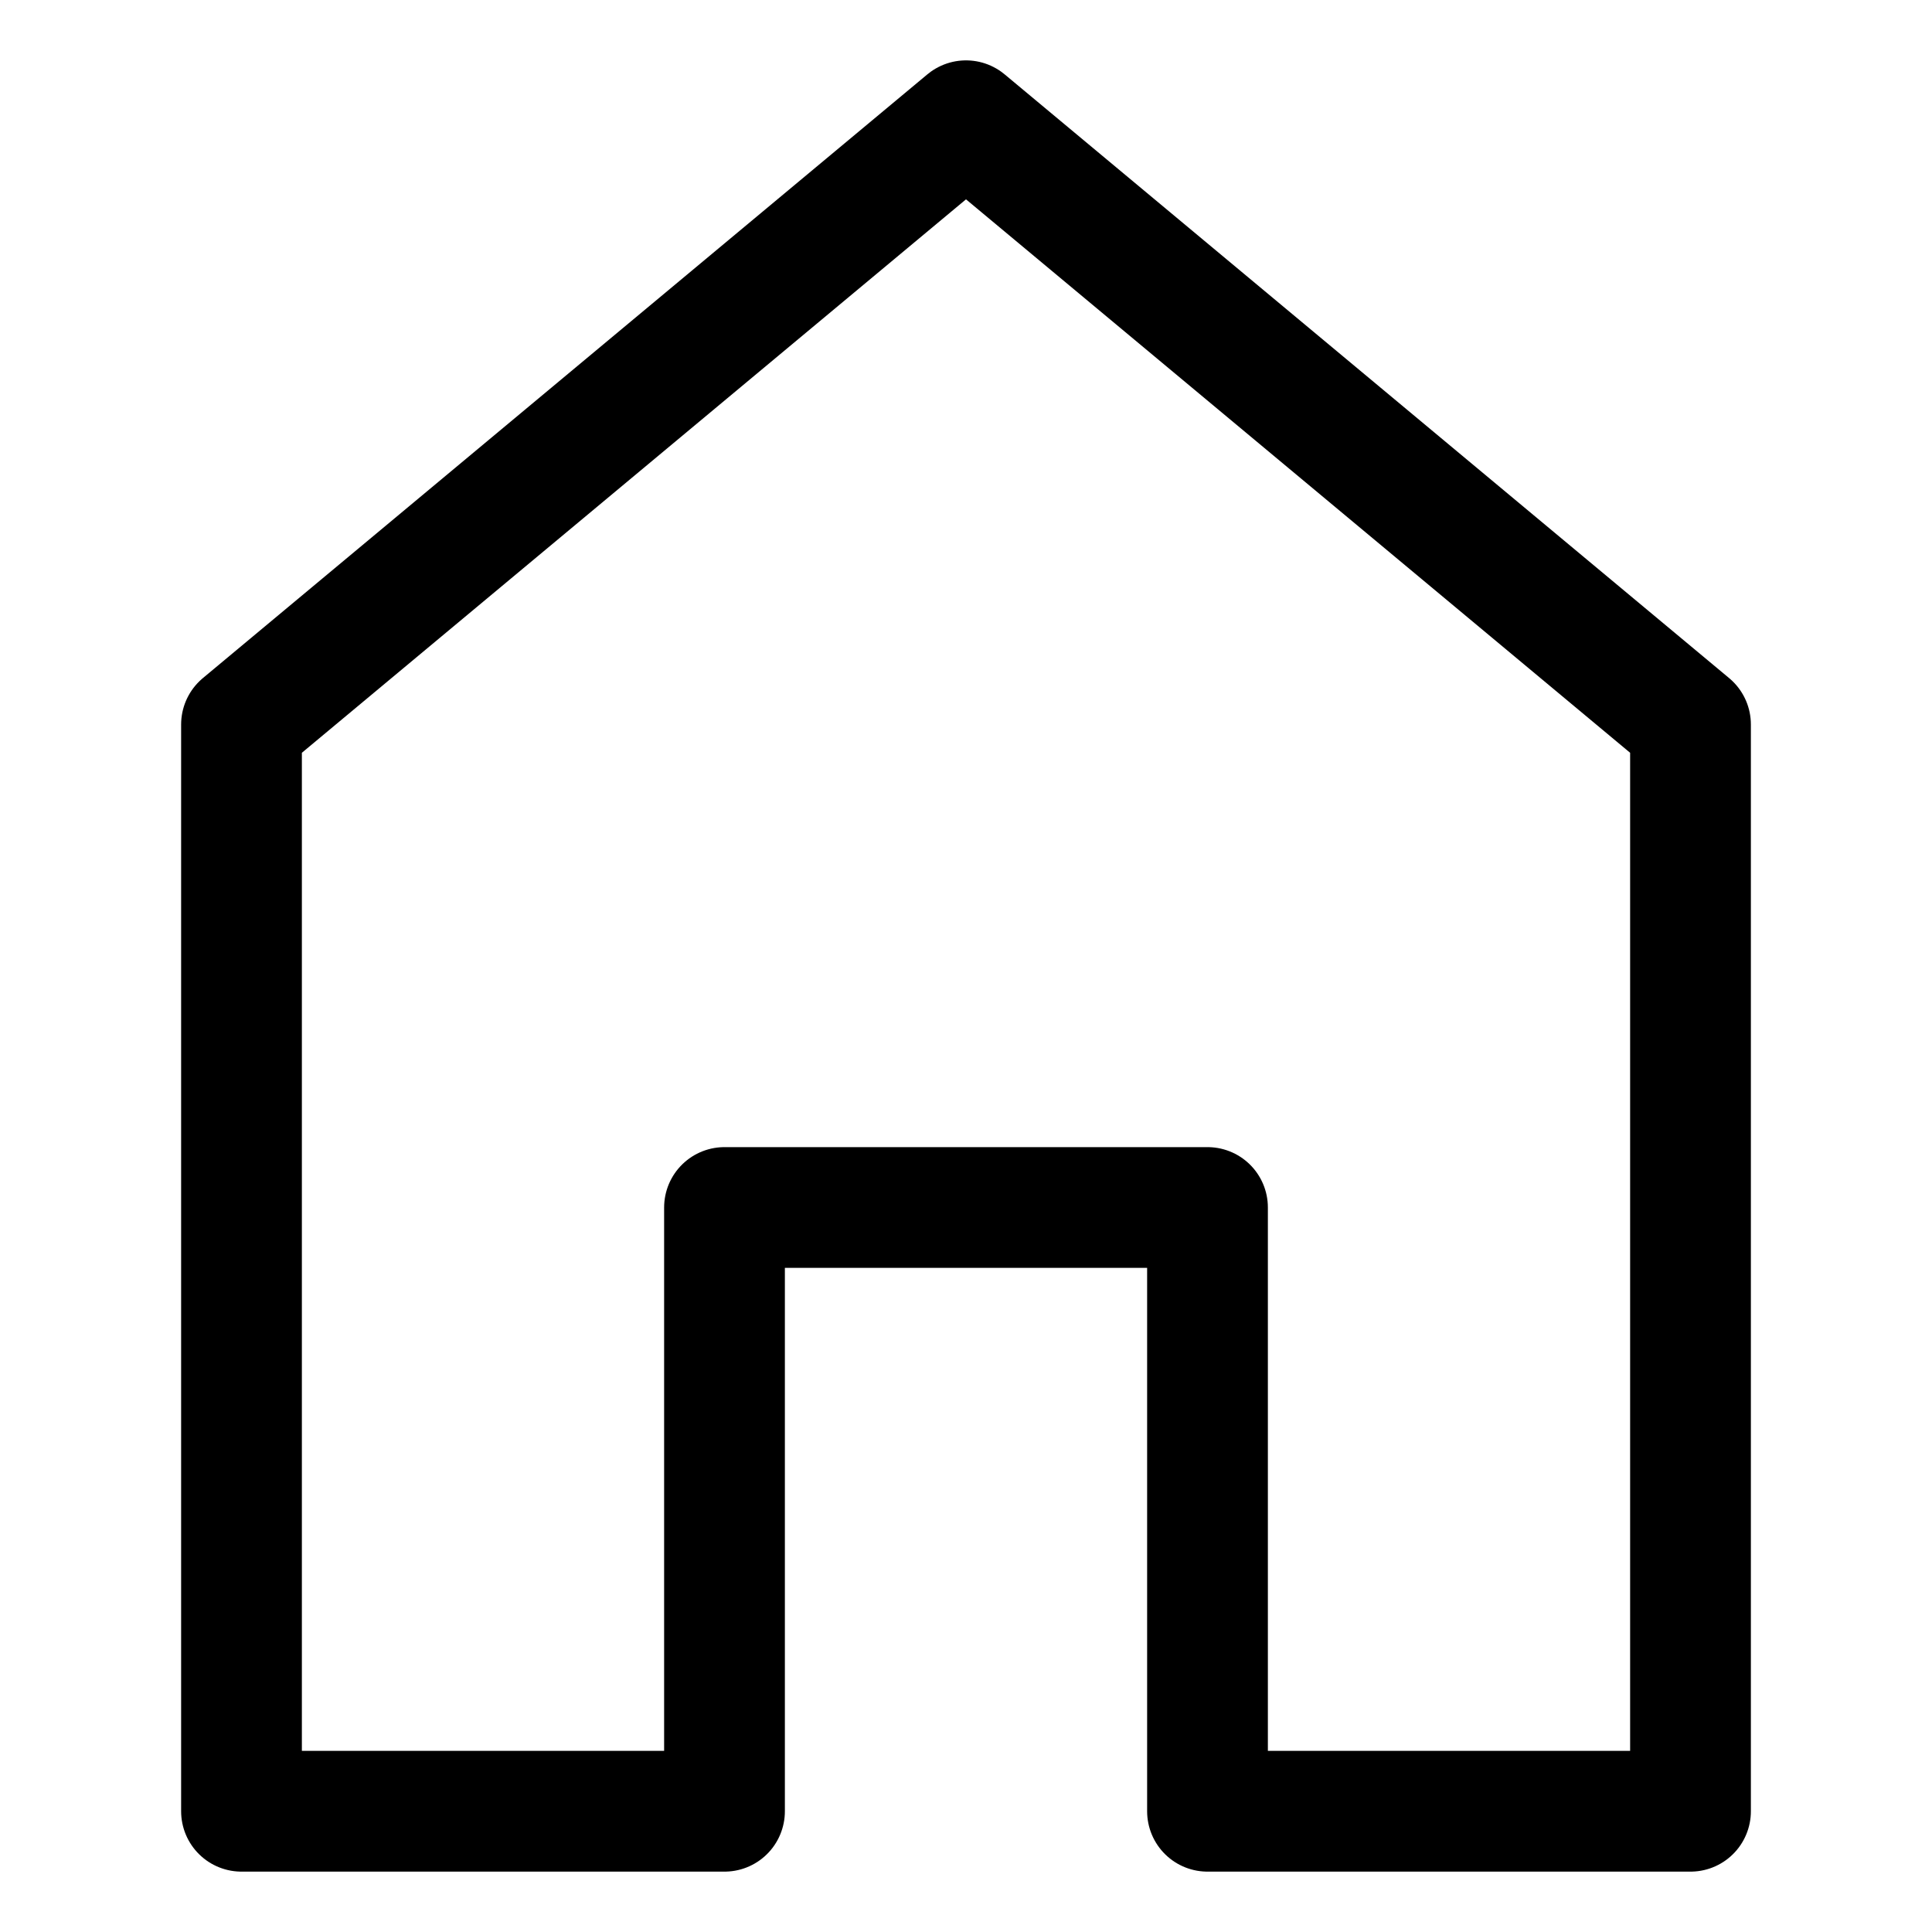
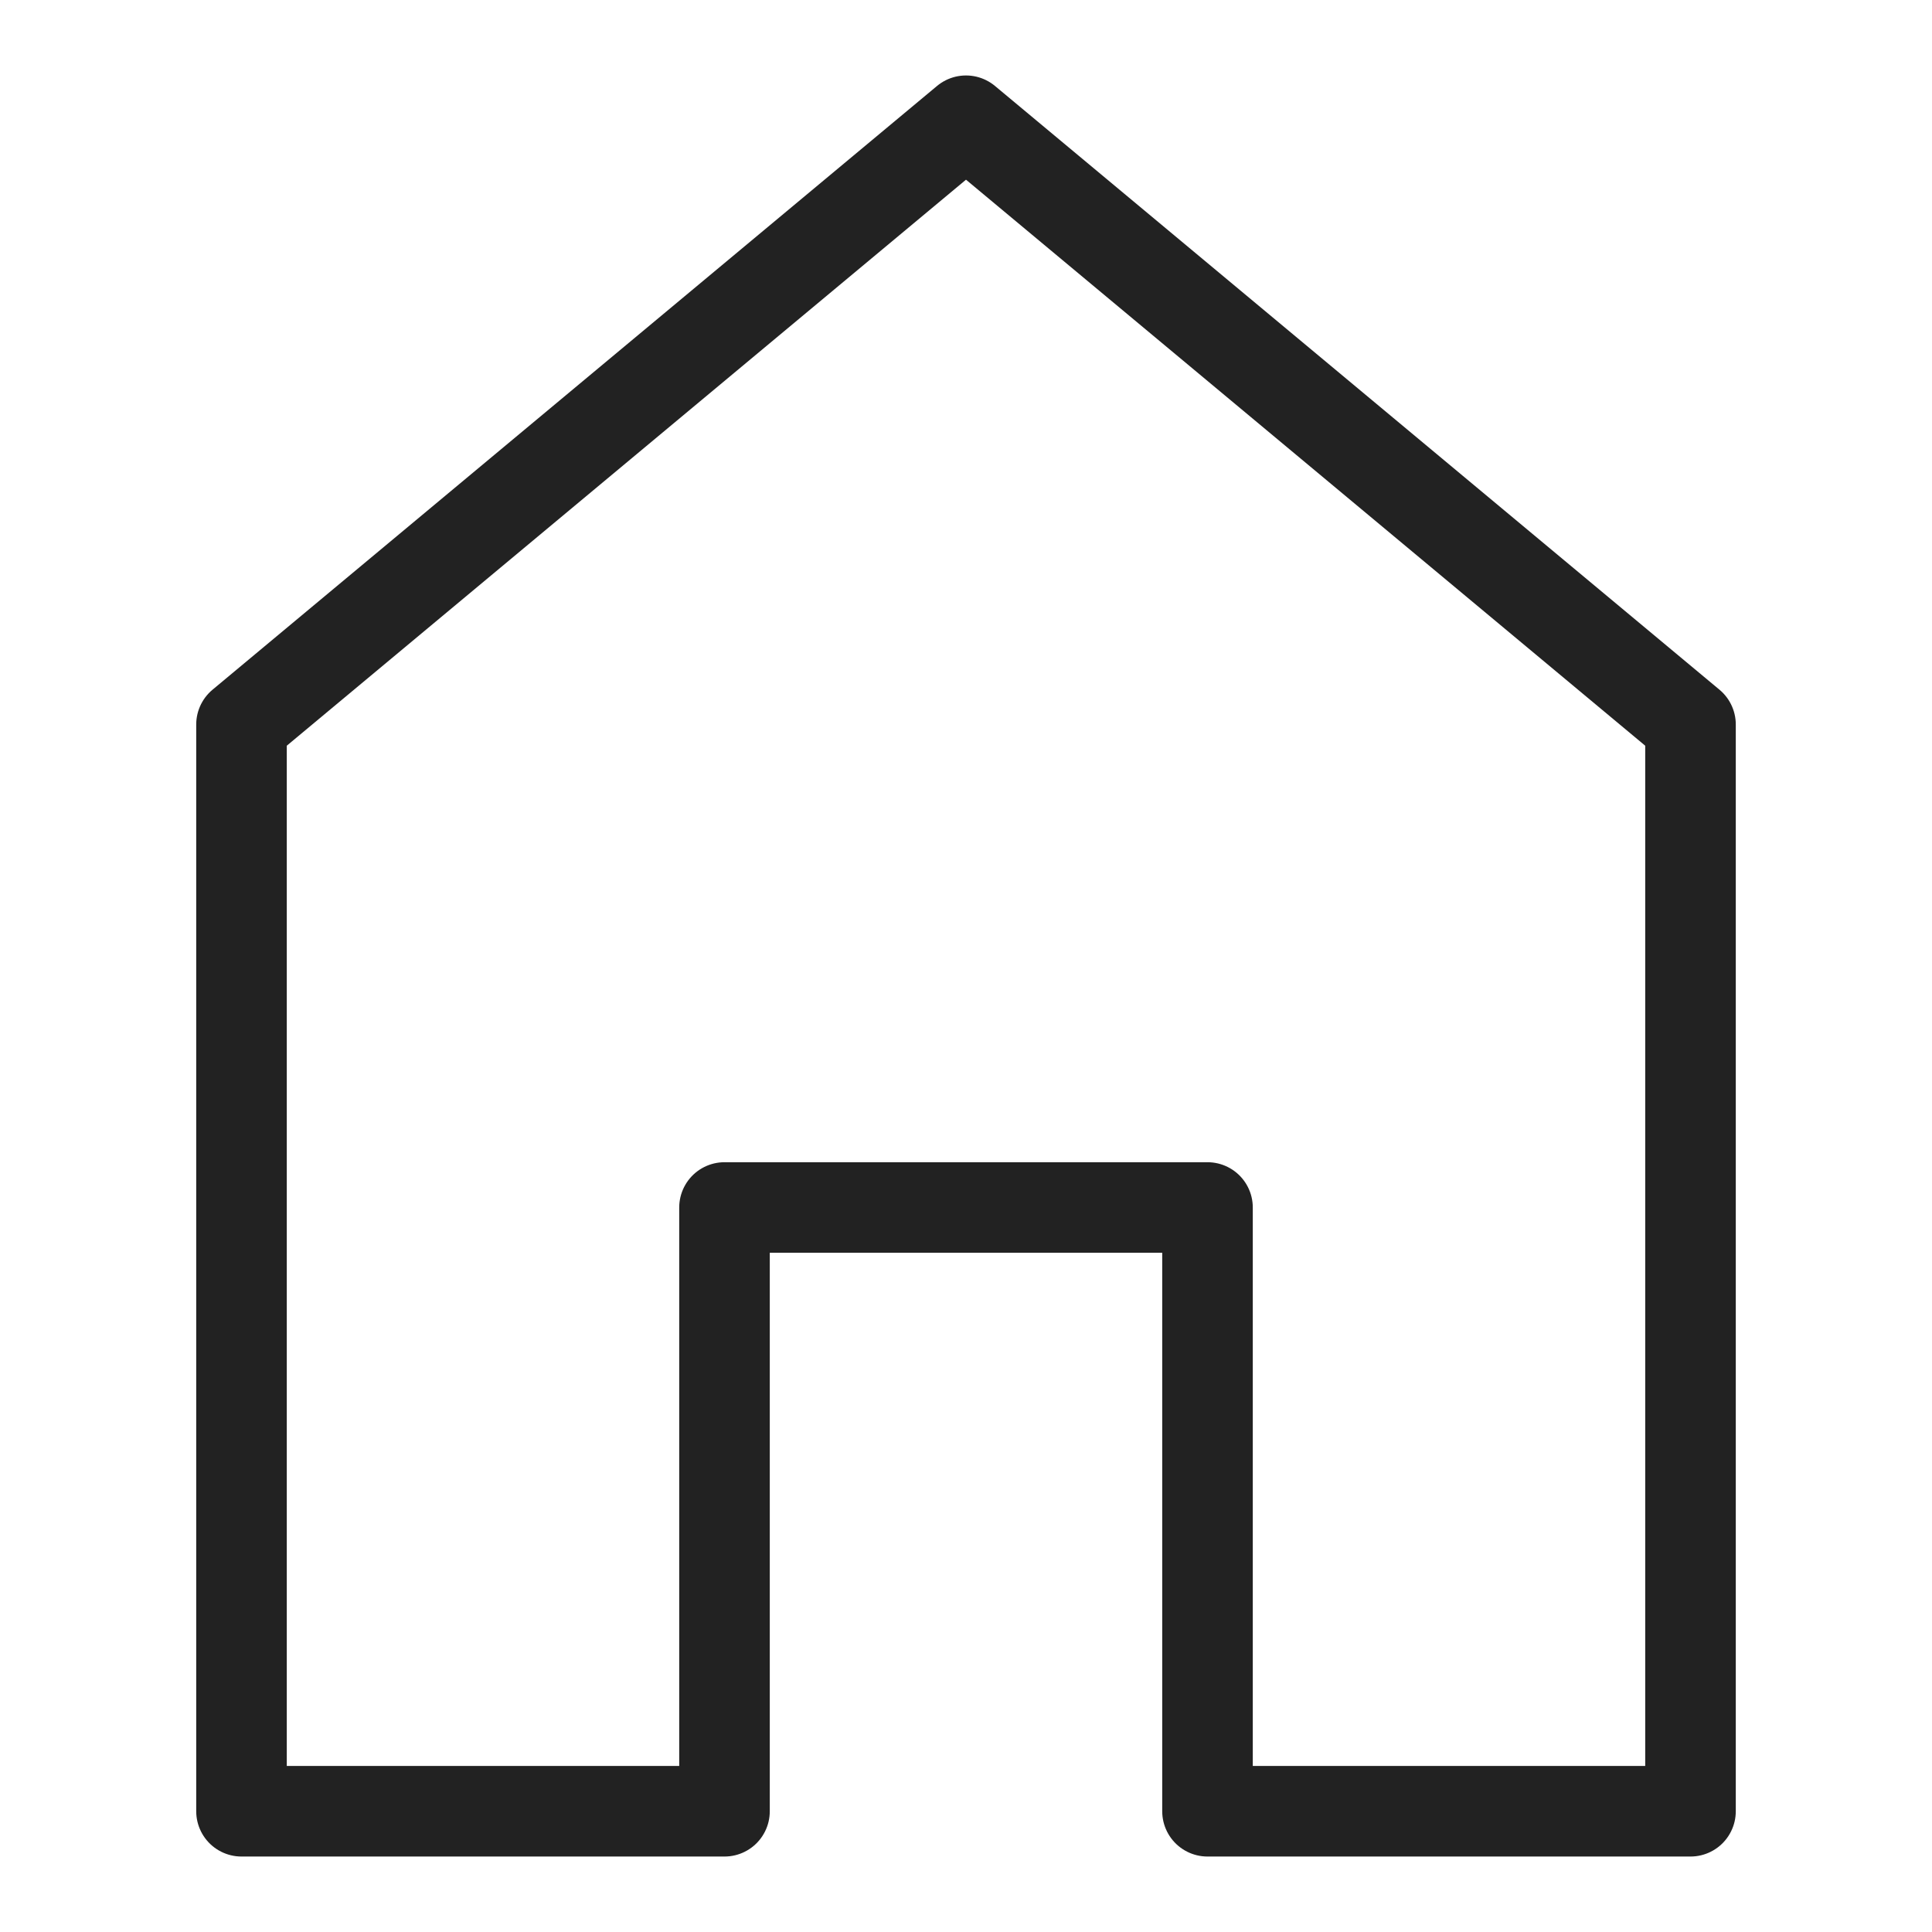
- <svg xmlns="http://www.w3.org/2000/svg" id="i-home" viewBox="0 0 32 32" width="32" height="32" fill="none" stroke="currentcolor" stroke-linecap="round" stroke-linejoin="round" stroke-width="2">
+ <svg xmlns="http://www.w3.org/2000/svg" id="i-home" viewBox="0 0 32 32" width="24" height="24" fill="none" stroke="#222" stroke-linecap="round" stroke-linejoin="round" stroke-width="1.5">
  <path d="M12 20 L12 30 4 30 4 12 16 2 28 12 28 30 20 30 20 20 Z" />
</svg>
